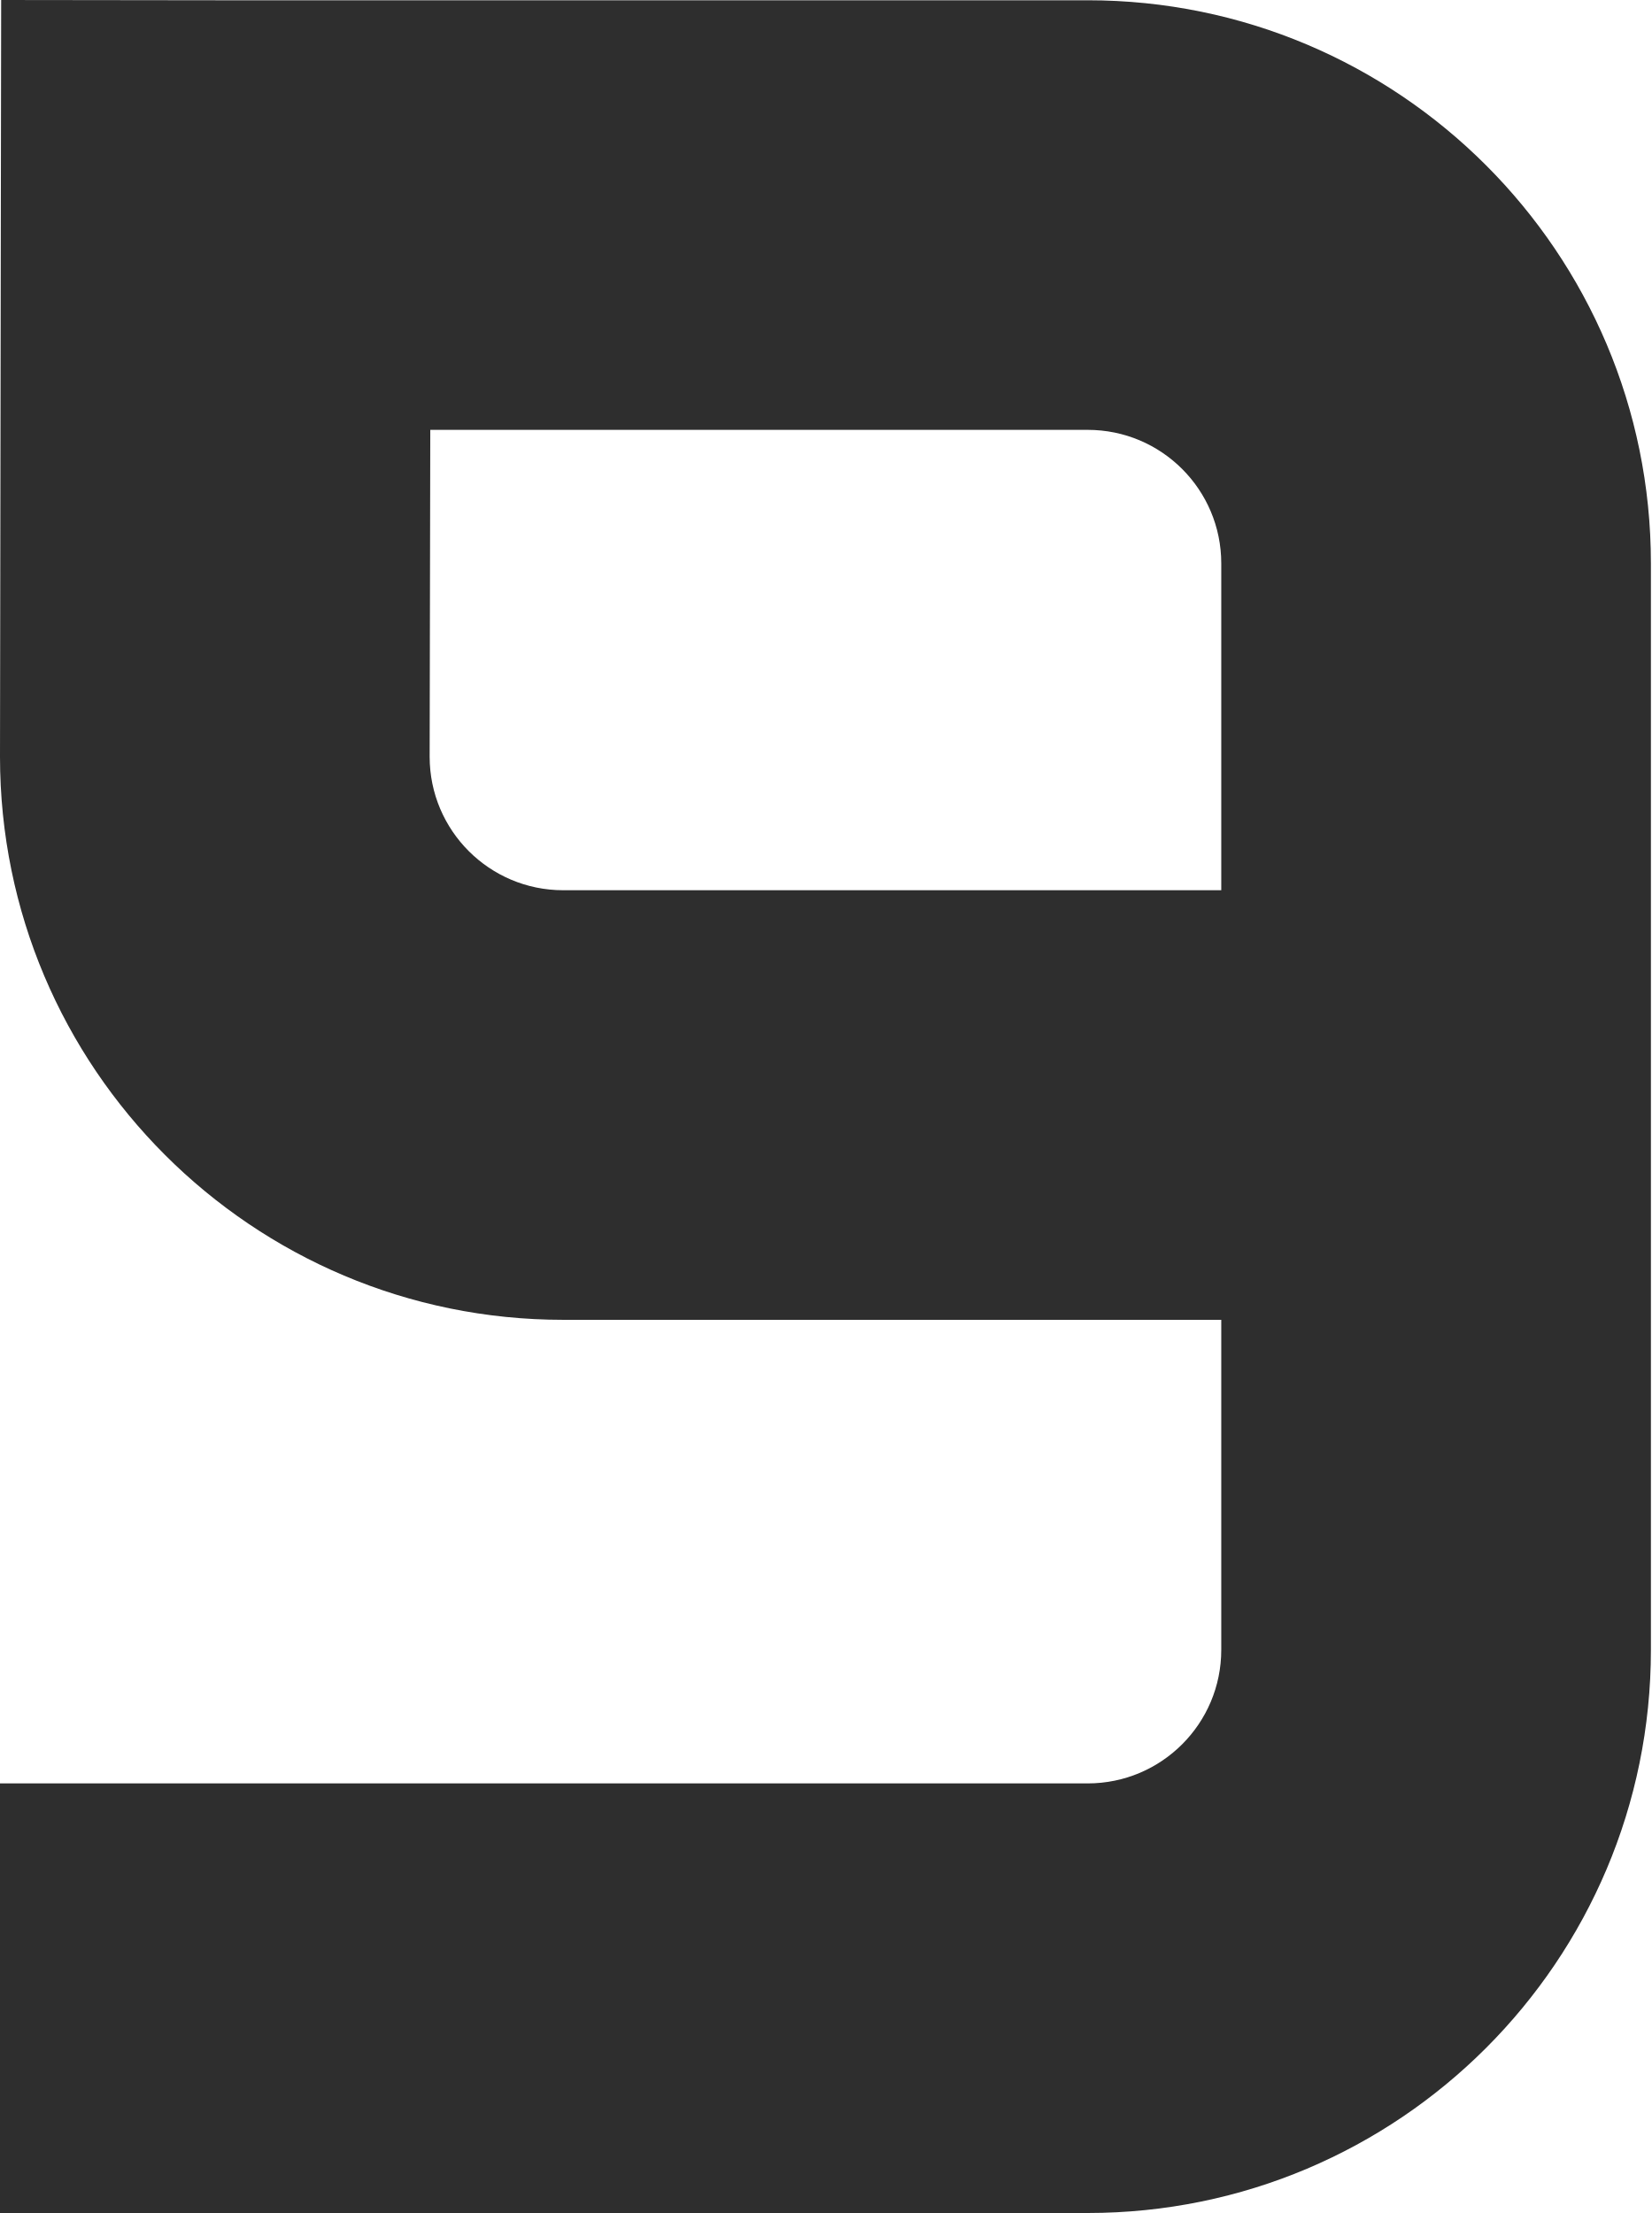
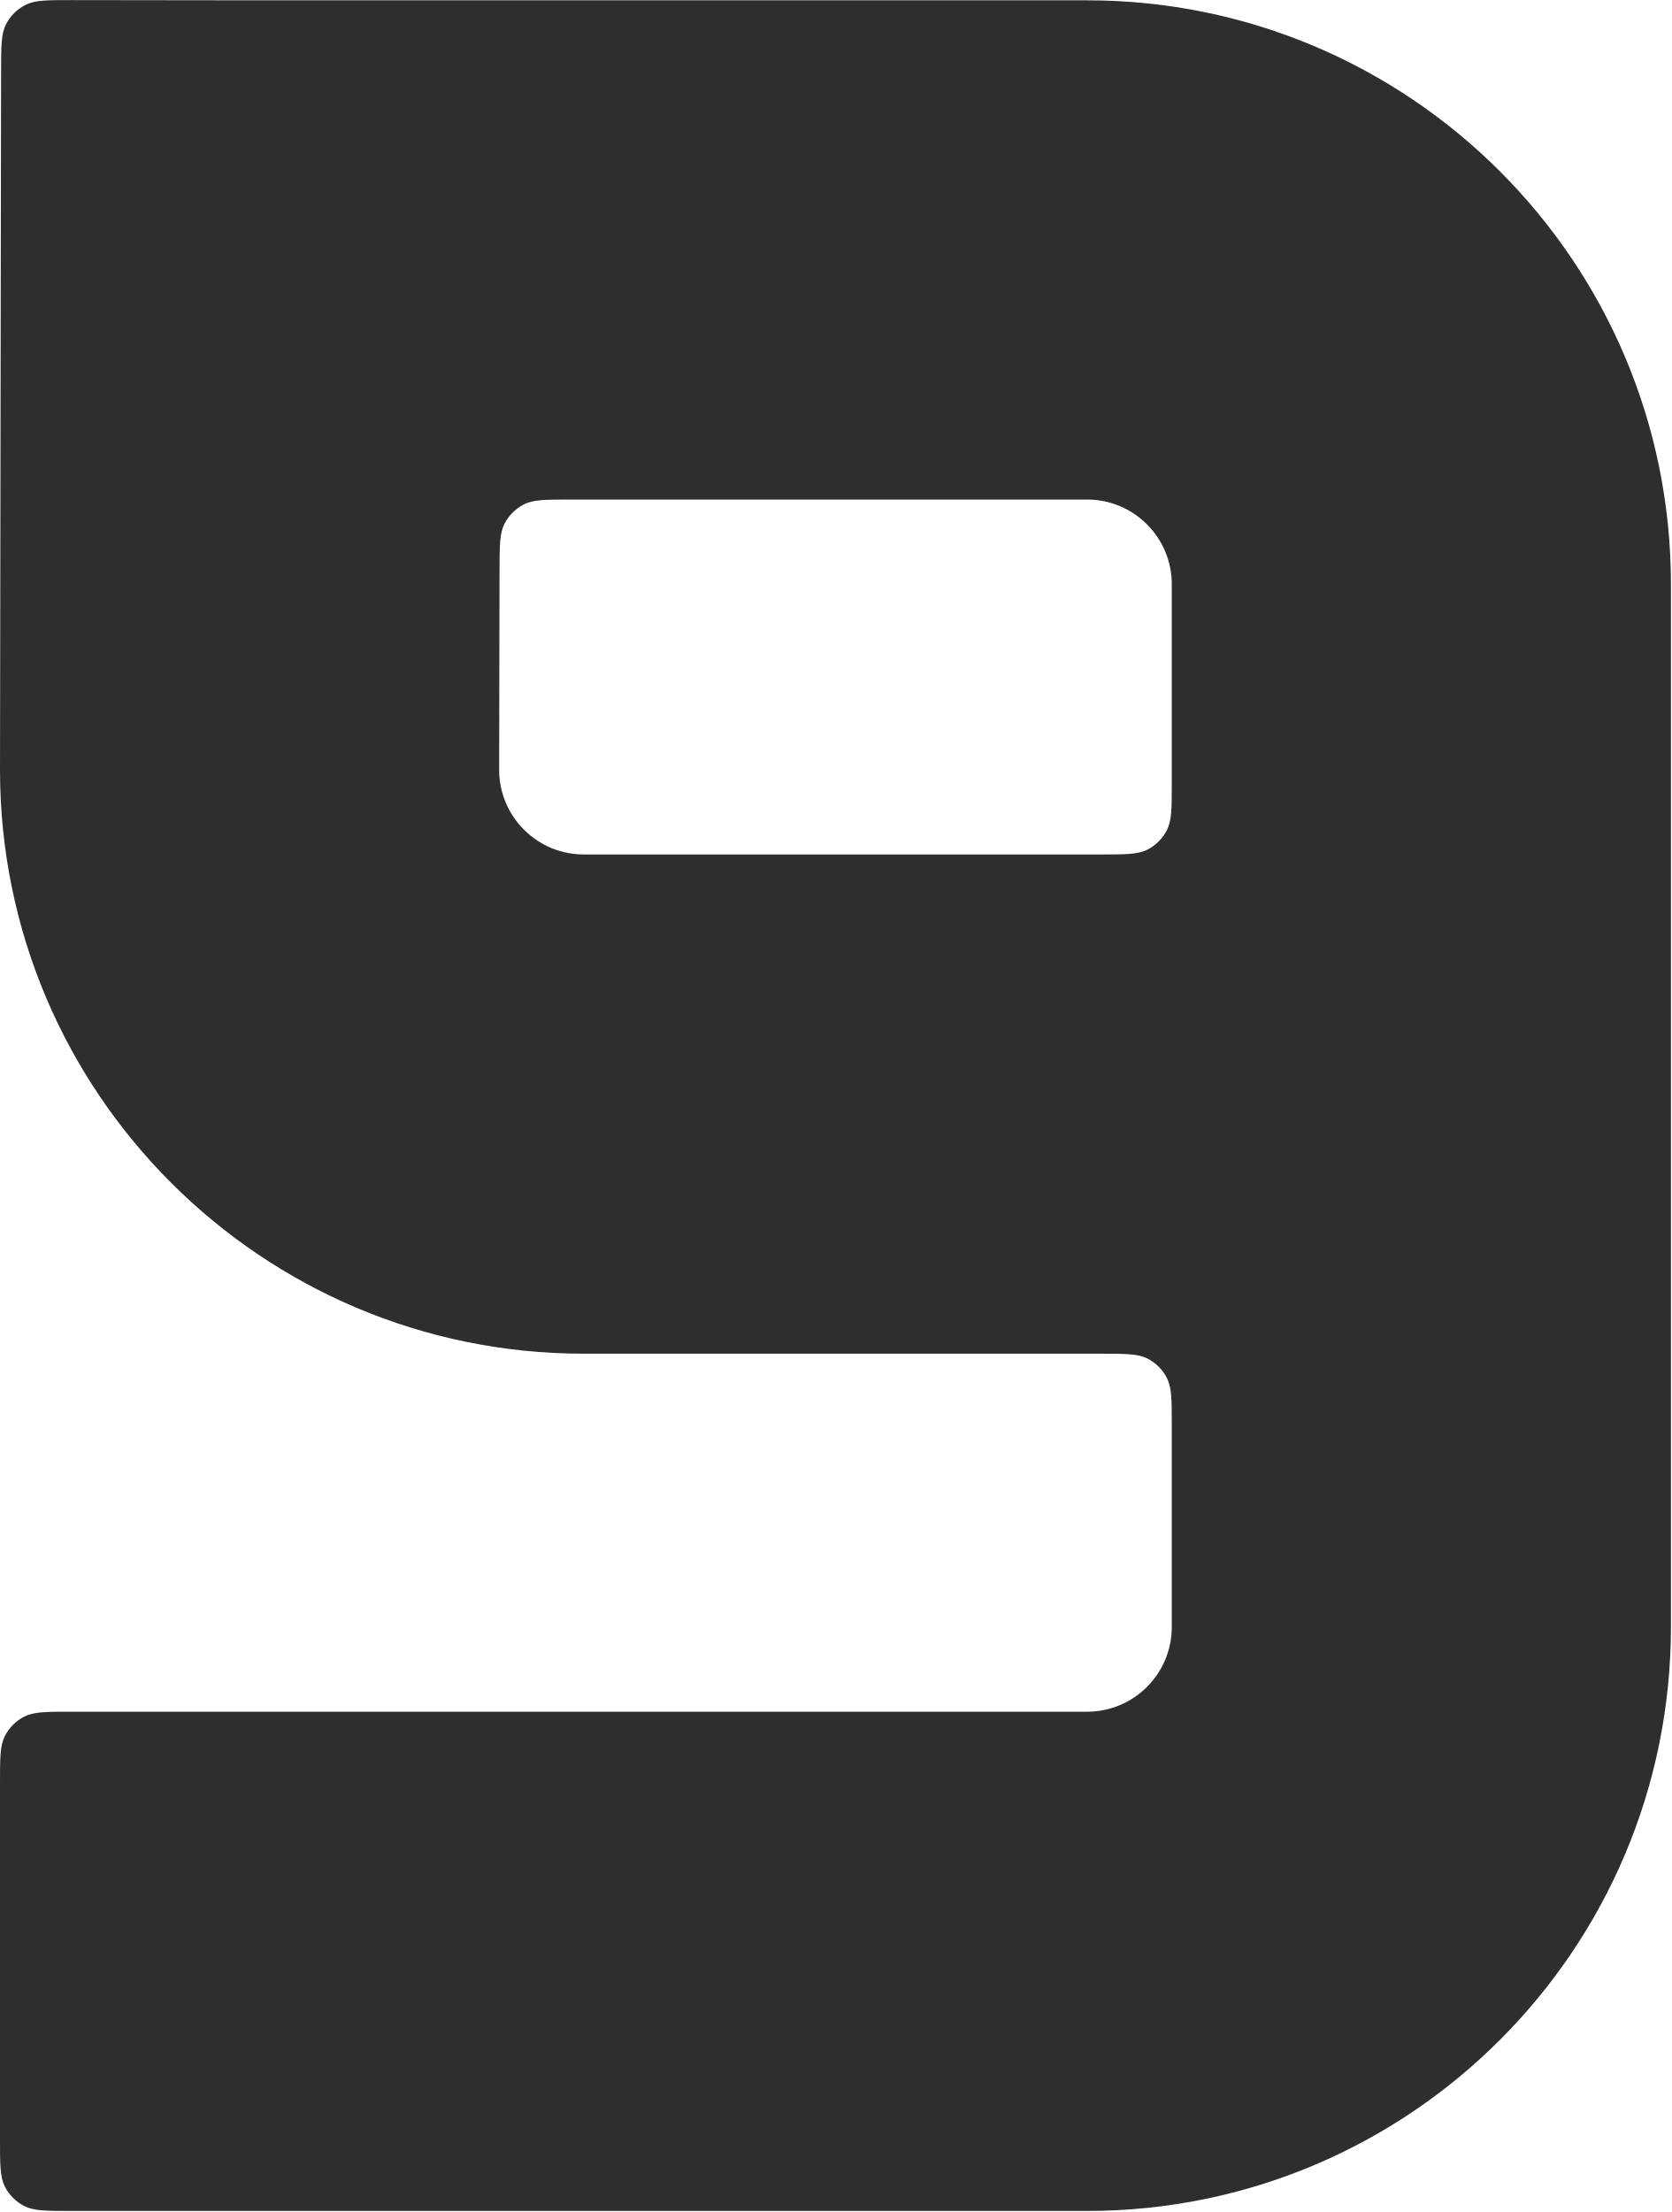
- <svg xmlns="http://www.w3.org/2000/svg" width="1422" height="1906" viewBox="0 0 1422 1906" fill="none">
-   <path fill-rule="evenodd" clip-rule="evenodd" d="M370 651.73C370 651.76 370 651.79 370 651.821C370.049 715.292 421.518 766.73 485 766.73H1051.7V1136.73H485C217.142 1136.73 -1.52588e-05 919.588 0 651.73V651.615L1 0L186.025 0.23H936.701C1204.56 0.23 1421.7 217.372 1421.7 485.23V1421C1421.7 1688.86 1204.56 1906 936.701 1906H0V1536H936.701C1000.21 1536 1051.7 1484.51 1051.7 1421V485.23C1051.7 421.717 1000.21 370.23 936.701 370.23H370.541L370 651.73Z" fill="#2E2E2E" />
+ <svg xmlns="http://www.w3.org/2000/svg" width="1500" height="1985" viewBox="0 0 1500 1985" fill="none">
+   <path fill-rule="evenodd" clip-rule="evenodd" d="M0.962 63.981C0.996 41.585 1.013 30.387 5.385 21.838C9.23 14.319 15.356 8.209 22.886 4.385C31.447 0.038 42.645 0.052 65.041 0.079L225.025 0.278H975.701C1265.1 0.278 1499.7 234.881 1499.7 524.278V1460.05C1499.7 1749.45 1265.1 1984.05 975.701 1984.05H64C41.598 1984.05 30.397 1984.05 21.84 1979.69C14.314 1975.85 8.195 1969.73 4.36 1962.21C0 1953.65 0 1942.45 0 1920.05V1600.05C0 1577.65 0 1566.45 4.36 1557.89C8.195 1550.36 14.314 1544.24 21.84 1540.41C30.397 1536.05 41.598 1536.05 64 1536.05H975.701C1017.67 1536.05 1051.7 1502.02 1051.7 1460.05V1278.78C1051.7 1256.38 1051.7 1245.17 1047.34 1236.62C1043.51 1229.09 1037.39 1222.97 1029.86 1219.14C1021.3 1214.78 1010.1 1214.78 987.701 1214.78H524C234.603 1214.78 -1.52588e-05 980.175 0 690.778V690.633L0.962 63.981ZM448 690.83V690.778L448.343 512.155C448.386 489.792 448.408 478.61 452.773 470.071C456.614 462.559 462.731 456.453 470.25 452.627C478.798 448.278 489.98 448.278 512.343 448.278H975.701C1017.67 448.278 1051.7 482.304 1051.7 524.278V702.778C1051.7 725.18 1051.7 736.381 1047.34 744.938C1043.51 752.464 1037.39 758.583 1029.86 762.418C1021.3 766.778 1010.1 766.778 987.701 766.778H524C482.047 766.778 448.032 732.784 448 690.839L448 690.83Z" fill="#2E2E2E" />
</svg>
